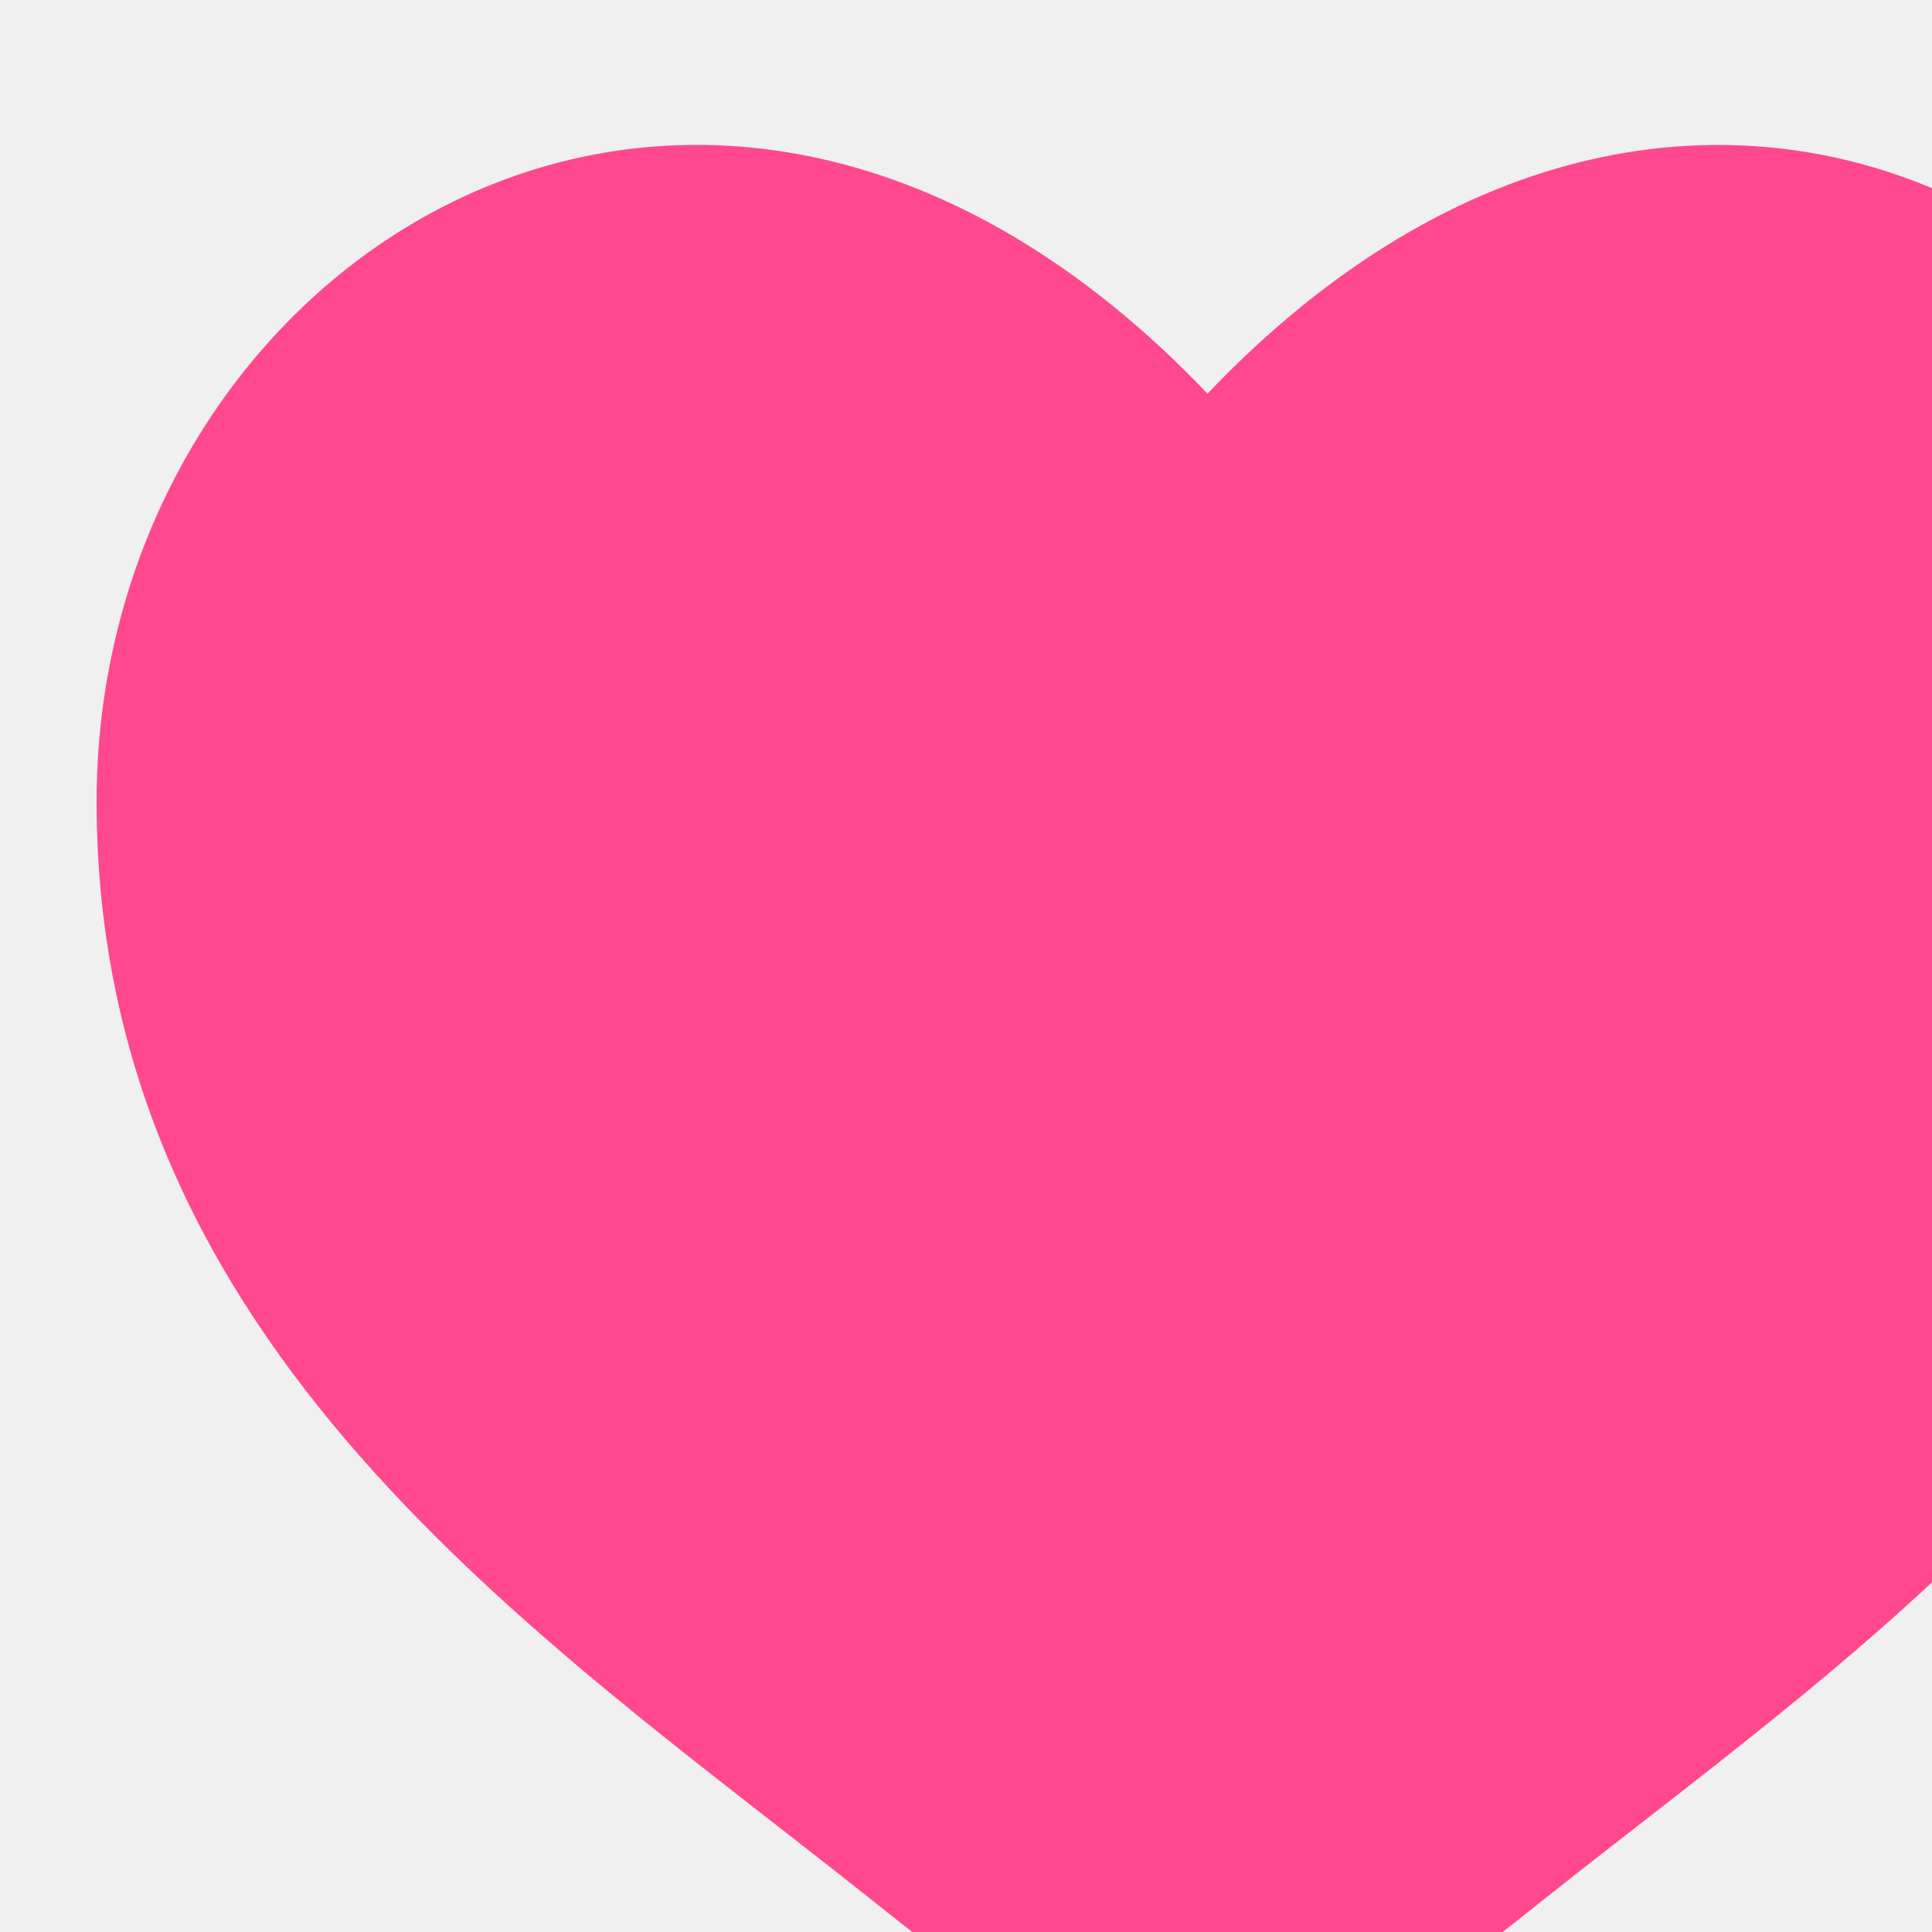
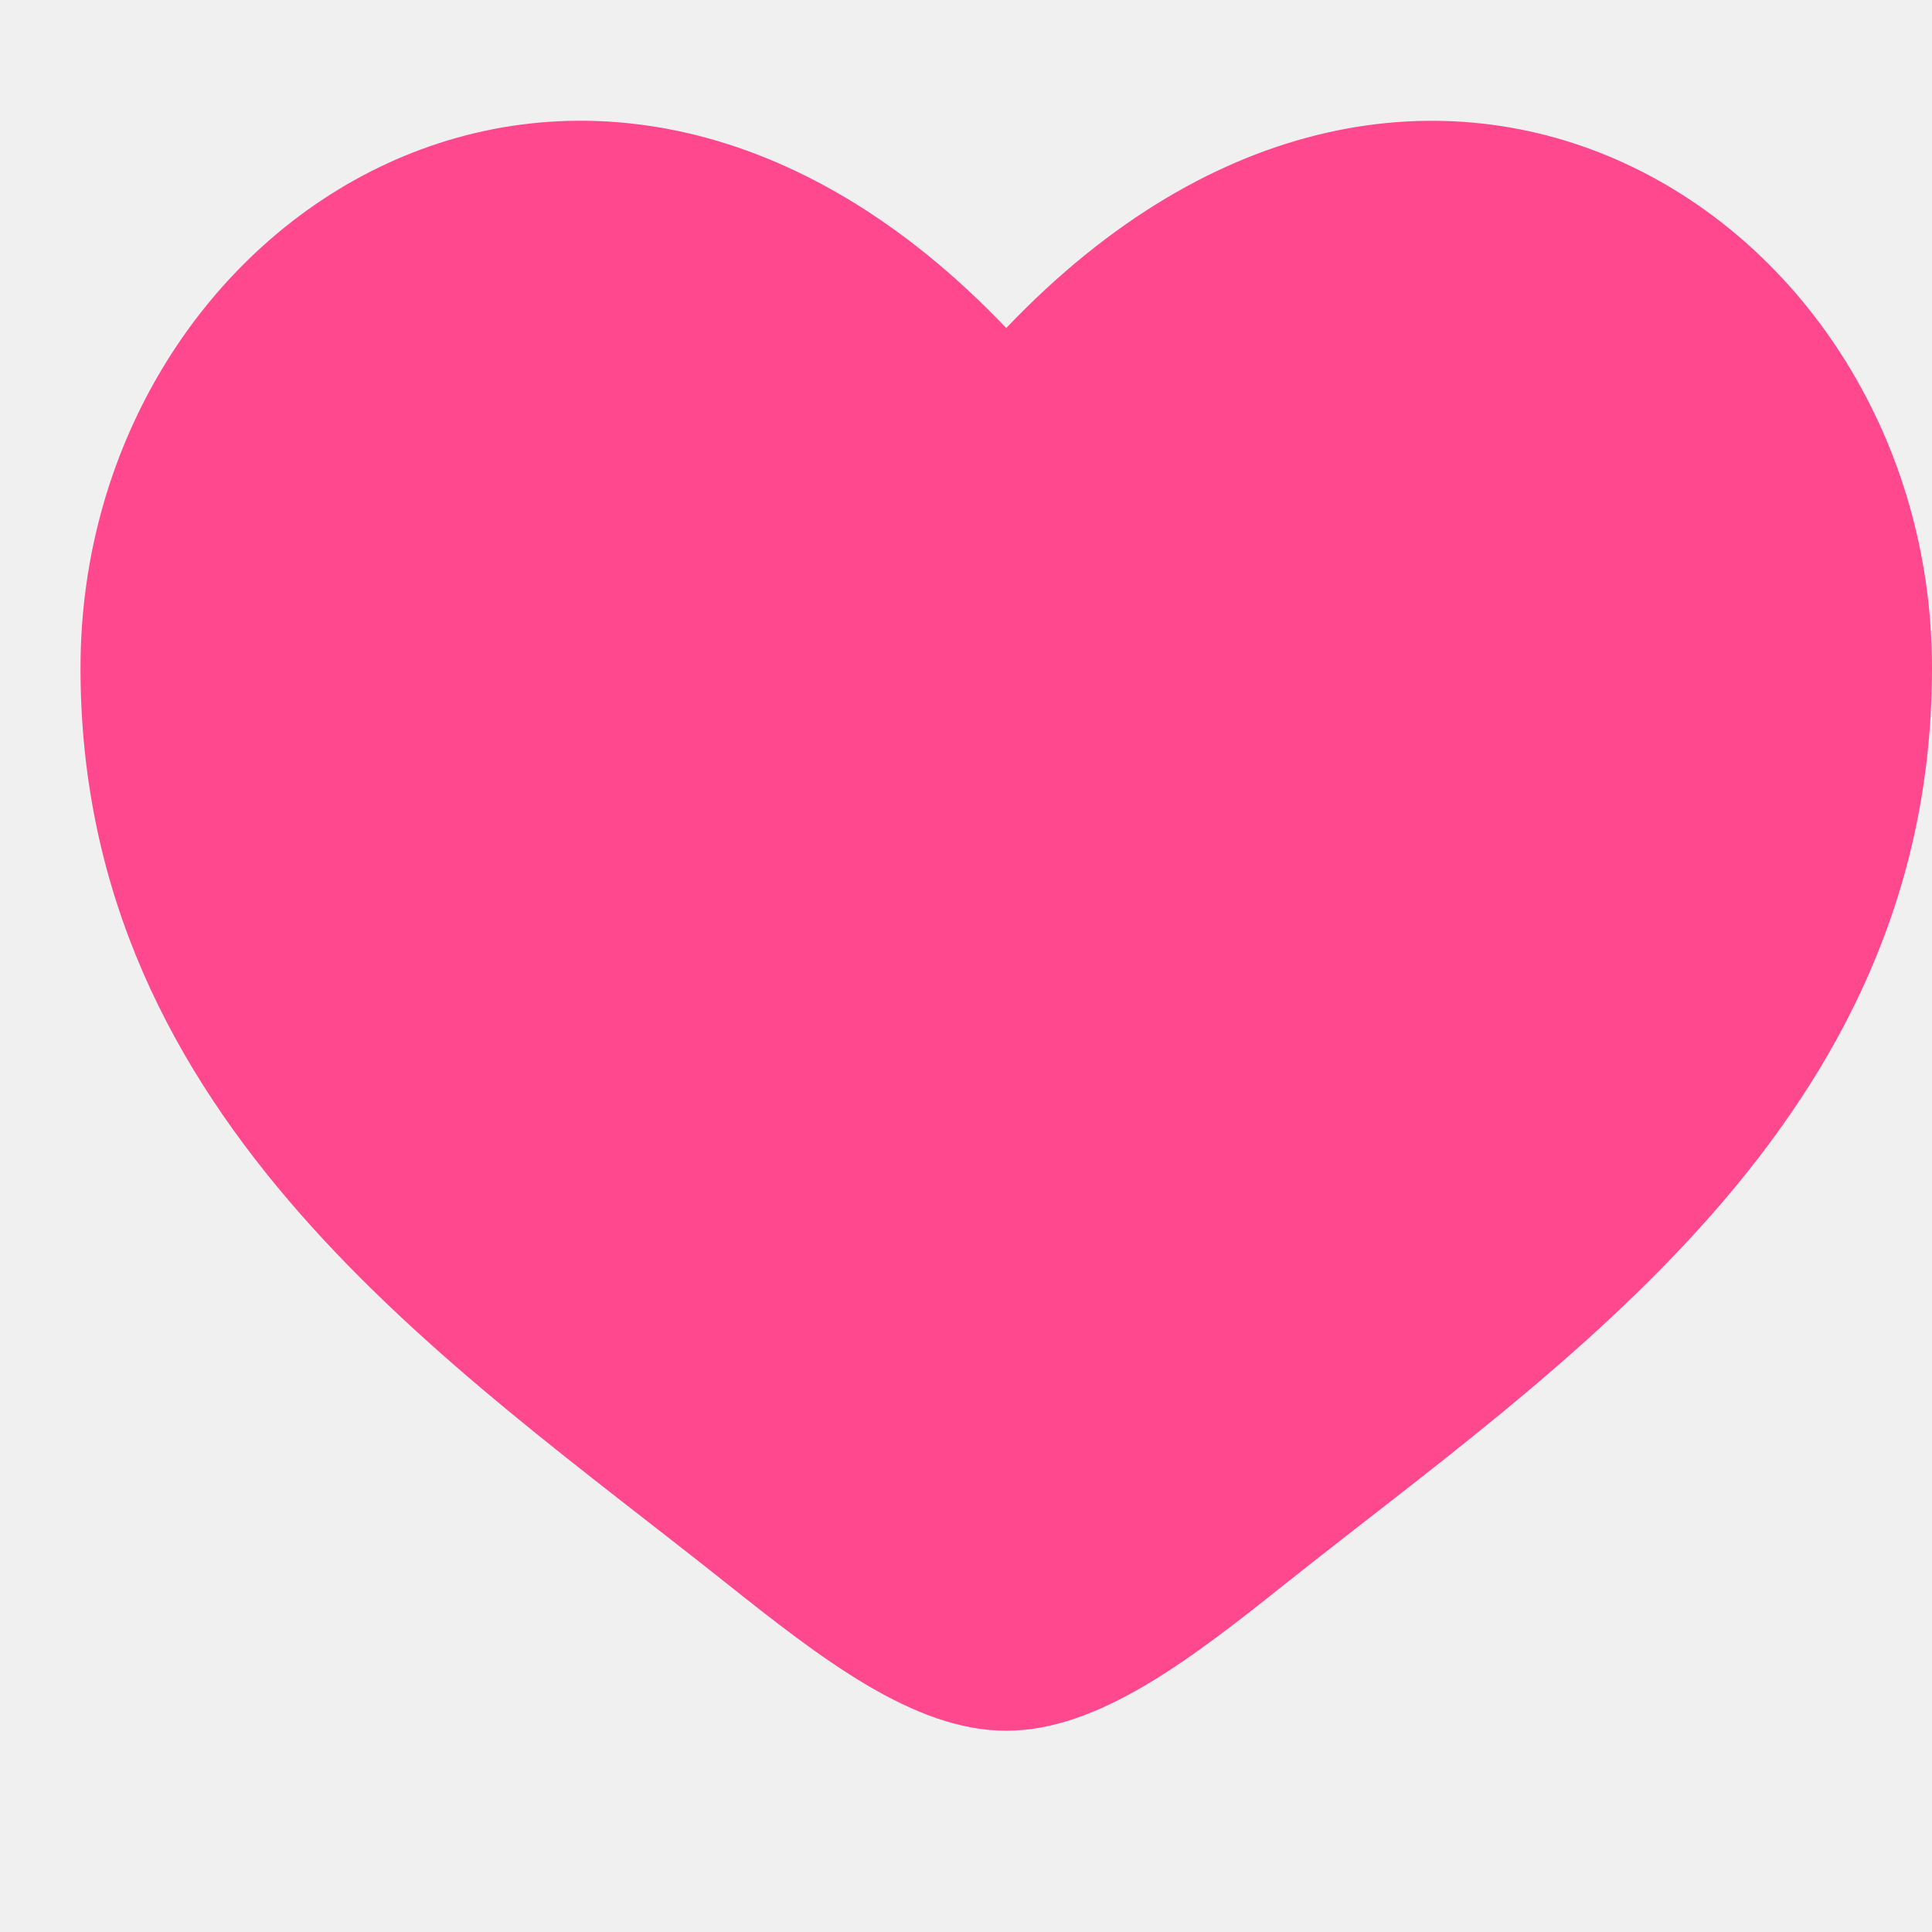
- <svg xmlns="http://www.w3.org/2000/svg" width="20" height="20" viewBox="0 0 20 20" fill="none">
+ <svg xmlns="http://www.w3.org/2000/svg" width="24" height="24" viewBox="0 0 24 24" fill="none">
  <g clip-path="url(#clip0_2250_1029)">
    <path d="M1 8.299C1 13.948 5.623 16.959 9.006 19.654C10.2 20.604 11.35 21.5 12.5 21.5C13.65 21.5 14.8 20.605 15.994 19.653C19.378 16.96 24 13.948 24 8.3C24 2.652 17.675 -1.358 12.5 4.075C7.325 -1.358 1 2.649 1 8.299Z" fill="#FF488E" />
  </g>
  <defs>
    <clipPath id="clip0_2250_1029">
-       <rect width="20" height="20" fill="white" />
+       <rect width="24" height="24" fill="white" />
    </clipPath>
  </defs>
</svg>
